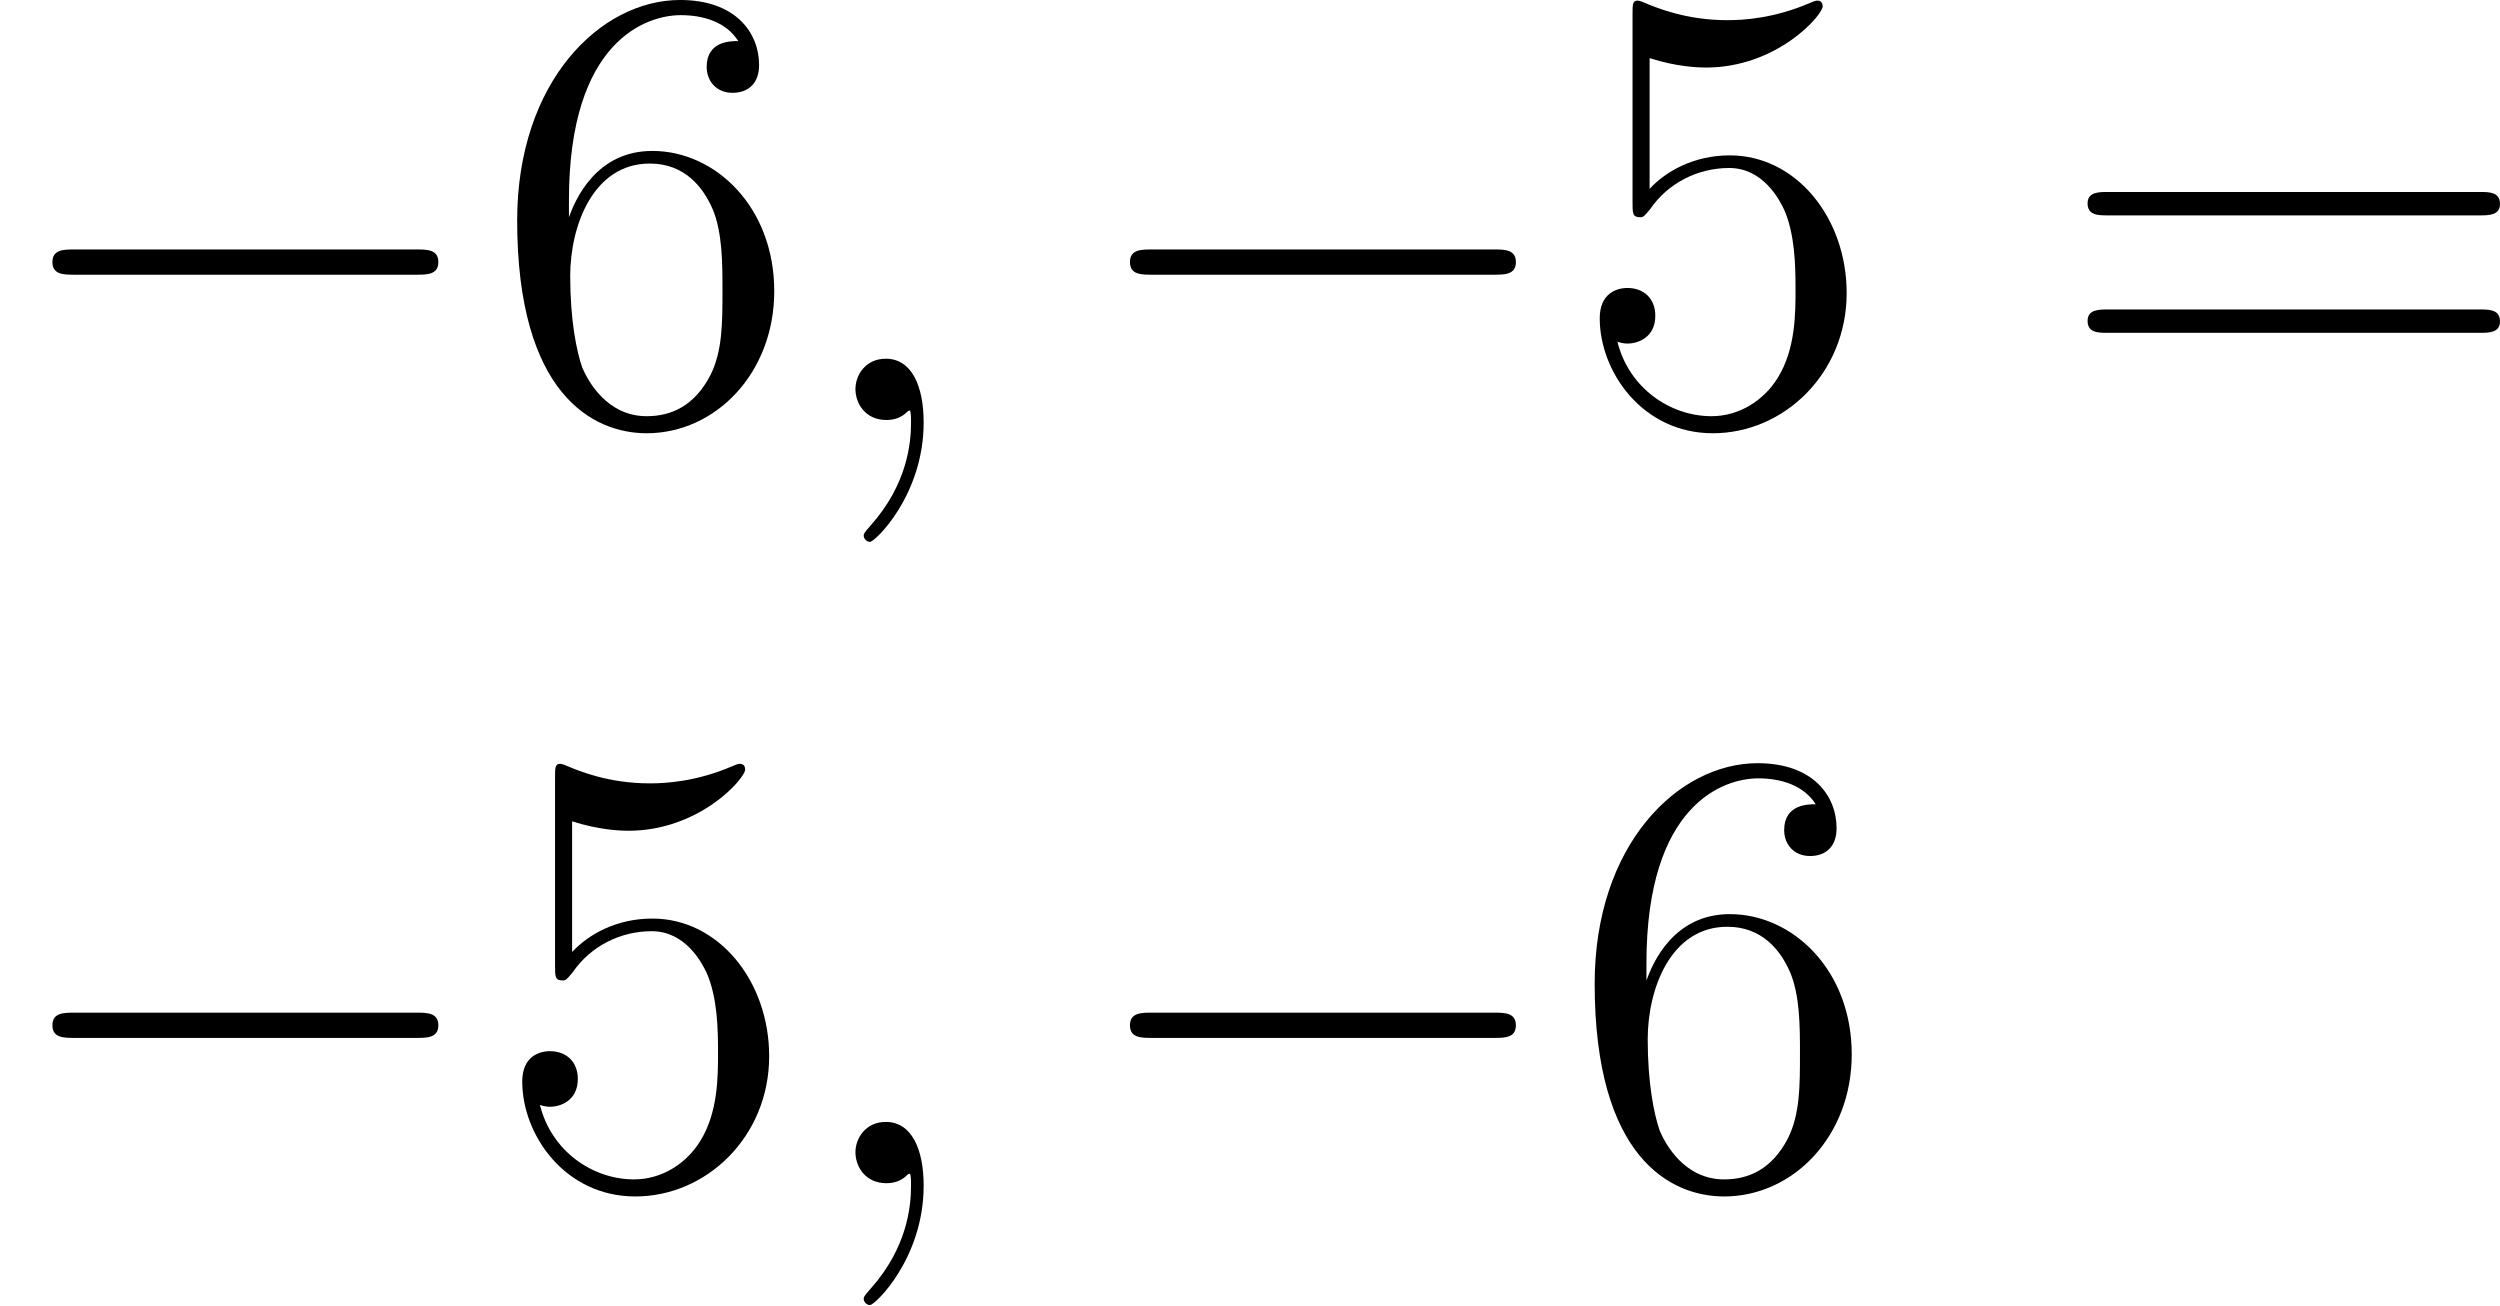
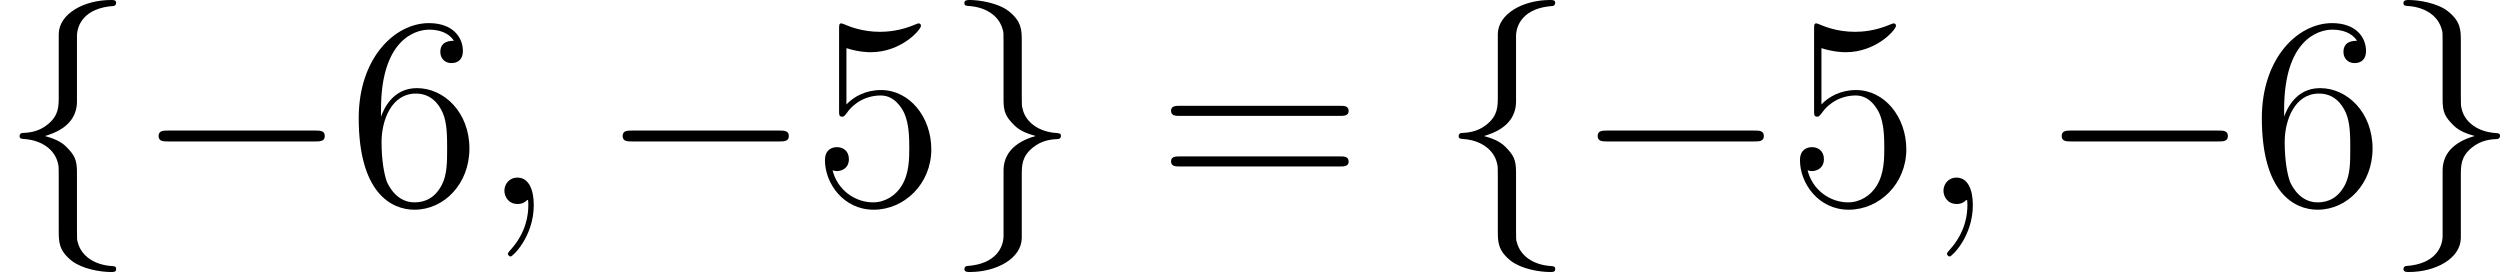
- <svg xmlns="http://www.w3.org/2000/svg" xmlns:xlink="http://www.w3.org/1999/xlink" version="1.1" width="53.472pt" height="27.915pt" viewBox="-.165 -.306 53.472 27.915">
+ <svg xmlns="http://www.w3.org/2000/svg" xmlns:xlink="http://www.w3.org/1999/xlink" version="1.1" width="124.162pt" height="13.509pt" viewBox="-.239 -.241 124.162 13.509">
  <defs>
    <path id="g1-59" d="M2.331 .048C2.331-.646 2.104-1.16 1.614-1.16C1.231-1.16 1.04-.849 1.04-.586S1.219 0 1.626 0C1.781 0 1.913-.048 2.02-.155C2.044-.179 2.056-.179 2.068-.179C2.092-.179 2.092-.012 2.092 .048C2.092 .442 2.02 1.219 1.327 1.997C1.196 2.14 1.196 2.164 1.196 2.188C1.196 2.248 1.255 2.307 1.315 2.307C1.411 2.307 2.331 1.423 2.331 .048Z" />
    <path id="g2-53" d="M1.53-6.85C2.044-6.683 2.463-6.671 2.594-6.671C3.945-6.671 4.806-7.663 4.806-7.831C4.806-7.878 4.782-7.938 4.71-7.938C4.686-7.938 4.663-7.938 4.555-7.89C3.885-7.603 3.312-7.568 3.001-7.568C2.212-7.568 1.65-7.807 1.423-7.902C1.339-7.938 1.315-7.938 1.303-7.938C1.207-7.938 1.207-7.867 1.207-7.675V-4.125C1.207-3.909 1.207-3.838 1.351-3.838C1.411-3.838 1.423-3.85 1.542-3.993C1.877-4.483 2.439-4.77 3.037-4.77C3.67-4.77 3.981-4.184 4.077-3.981C4.28-3.515 4.292-2.929 4.292-2.475S4.292-1.339 3.957-.801C3.694-.371 3.228-.072 2.702-.072C1.913-.072 1.136-.61 .921-1.482C.98-1.459 1.052-1.447 1.112-1.447C1.315-1.447 1.638-1.566 1.638-1.973C1.638-2.307 1.411-2.499 1.112-2.499C.897-2.499 .586-2.391 .586-1.925C.586-.909 1.399 .251 2.726 .251C4.077 .251 5.26-.885 5.26-2.403C5.26-3.826 4.304-5.009 3.049-5.009C2.367-5.009 1.841-4.71 1.53-4.376V-6.85Z" />
    <path id="g2-54" d="M1.47-4.16C1.47-7.185 2.941-7.663 3.587-7.663C4.017-7.663 4.447-7.532 4.674-7.173C4.531-7.173 4.077-7.173 4.077-6.683C4.077-6.42 4.256-6.193 4.567-6.193C4.866-6.193 5.069-6.372 5.069-6.719C5.069-7.34 4.615-7.95 3.575-7.95C2.068-7.95 .49-6.408 .49-3.778C.49-.49 1.925 .251 2.941 .251C4.244 .251 5.356-.885 5.356-2.439C5.356-4.029 4.244-5.093 3.049-5.093C1.985-5.093 1.59-4.172 1.47-3.838V-4.16ZM2.941-.072C2.188-.072 1.829-.741 1.722-.992C1.614-1.303 1.494-1.889 1.494-2.726C1.494-3.67 1.925-4.854 3.001-4.854C3.658-4.854 4.005-4.411 4.184-4.005C4.376-3.563 4.376-2.965 4.376-2.451C4.376-1.841 4.376-1.303 4.148-.849C3.85-.275 3.419-.072 2.941-.072Z" />
    <path id="g2-61" d="M8.07-3.873C8.237-3.873 8.452-3.873 8.452-4.089C8.452-4.316 8.249-4.316 8.07-4.316H1.028C.861-4.316 .646-4.316 .646-4.101C.646-3.873 .849-3.873 1.028-3.873H8.07ZM8.07-1.65C8.237-1.65 8.452-1.65 8.452-1.865C8.452-2.092 8.249-2.092 8.07-2.092H1.028C.861-2.092 .646-2.092 .646-1.877C.646-1.65 .849-1.65 1.028-1.65H8.07Z" />
    <path id="g0-0" d="M7.878-2.75C8.082-2.75 8.297-2.75 8.297-2.989S8.082-3.228 7.878-3.228H1.411C1.207-3.228 .992-3.228 .992-2.989S1.207-2.75 1.411-2.75H7.878Z" />
+     <path id="g0-102" d="M3.383-7.376C3.383-7.855 3.694-8.62 4.997-8.703C5.057-8.715 5.105-8.763 5.105-8.835C5.105-8.966 5.009-8.966 4.878-8.966C3.682-8.966 2.594-8.357 2.582-7.472V-4.746C2.582-4.28 2.582-3.897 2.104-3.503C1.686-3.156 1.231-3.132 .968-3.12C.909-3.108 .861-3.061 .861-2.989C.861-2.869 .933-2.869 1.052-2.857C1.841-2.809 2.415-2.379 2.546-1.793C2.582-1.662 2.582-1.638 2.582-1.207V1.16C2.582 1.662 2.582 2.044 3.156 2.499C3.622 2.857 4.411 2.989 4.878 2.989C5.009 2.989 5.105 2.989 5.105 2.857C5.105 2.738 5.033 2.738 4.914 2.726C4.16 2.678 3.575 2.295 3.419 1.686C3.383 1.578 3.383 1.554 3.383 1.124V-1.387C3.383-1.937 3.288-2.14 2.905-2.523C2.654-2.774 2.307-2.893 1.973-2.989C2.953-3.264 3.383-3.814 3.383-4.507V-7.376Z" />
+     <path id="g0-103" d="M2.582 1.399C2.582 1.877 2.271 2.642 .968 2.726C.909 2.738 .861 2.786 .861 2.857C.861 2.989 .992 2.989 1.1 2.989C2.26 2.989 3.371 2.403 3.383 1.494V-1.231C3.383-1.698 3.383-2.08 3.862-2.475C4.28-2.821 4.734-2.845 4.997-2.857C5.057-2.869 5.105-2.917 5.105-2.989C5.105-3.108 5.033-3.108 4.914-3.12C4.125-3.168 3.551-3.599 3.419-4.184C3.383-4.316 3.383-4.34 3.383-4.77V-7.137C3.383-7.639 3.383-8.022 2.809-8.476C2.331-8.847 1.506-8.966 1.1-8.966C.992-8.966 .861-8.966 .861-8.835C.861-8.715 .933-8.715 1.052-8.703C1.805-8.656 2.391-8.273 2.546-7.663C2.582-7.556 2.582-7.532 2.582-7.101V-4.591C2.582-4.041 2.678-3.838 3.061-3.455C3.312-3.204 3.658-3.084 3.993-2.989C3.013-2.714 2.582-2.164 2.582-1.47V1.399Z" />
  </defs>
-   <g id="page1" transform="matrix(1.13 0 0 1.13 -44.07 -81.9476)">
-     <use x="38.854" y="80.199" xlink:href="#g0-0" />
-     <use x="48.153" y="80.199" xlink:href="#g2-54" />
-     <use x="54.006" y="80.199" xlink:href="#g1-59" />
-     <use x="59.25" y="80.199" xlink:href="#g0-0" />
-     <use x="68.548" y="80.199" xlink:href="#g2-53" />
-     <use x="77.722" y="80.199" xlink:href="#g2-61" />
-     <use x="38.854" y="94.645" xlink:href="#g0-0" />
-     <use x="48.153" y="94.645" xlink:href="#g2-53" />
-     <use x="54.006" y="94.645" xlink:href="#g1-59" />
-     <use x="59.25" y="94.645" xlink:href="#g0-0" />
-     <use x="68.548" y="94.645" xlink:href="#g2-54" />
+   <g id="page1" transform="matrix(1.13 0 0 1.13 -63.98604 -64.41)">
+     <use x="56.413" y="65.753" xlink:href="#g0-102" />
+     <use x="62.391" y="65.753" xlink:href="#g0-0" />
+     <use x="71.689" y="65.753" xlink:href="#g2-54" />
+     <use x="77.542" y="65.753" xlink:href="#g1-59" />
+     <use x="82.787" y="65.753" xlink:href="#g0-0" />
+     <use x="92.085" y="65.753" xlink:href="#g2-53" />
+     <use x="97.938" y="65.753" xlink:href="#g0-103" />
+     <use x="107.236" y="65.753" xlink:href="#g2-61" />
+     <use x="119.662" y="65.753" xlink:href="#g0-102" />
+     <use x="125.64" y="65.753" xlink:href="#g0-0" />
+     <use x="134.938" y="65.753" xlink:href="#g2-53" />
+     <use x="140.791" y="65.753" xlink:href="#g1-59" />
+     <use x="146.035" y="65.753" xlink:href="#g0-0" />
+     <use x="155.334" y="65.753" xlink:href="#g2-54" />
+     <use x="161.187" y="65.753" xlink:href="#g0-103" />
  </g>
</svg>
